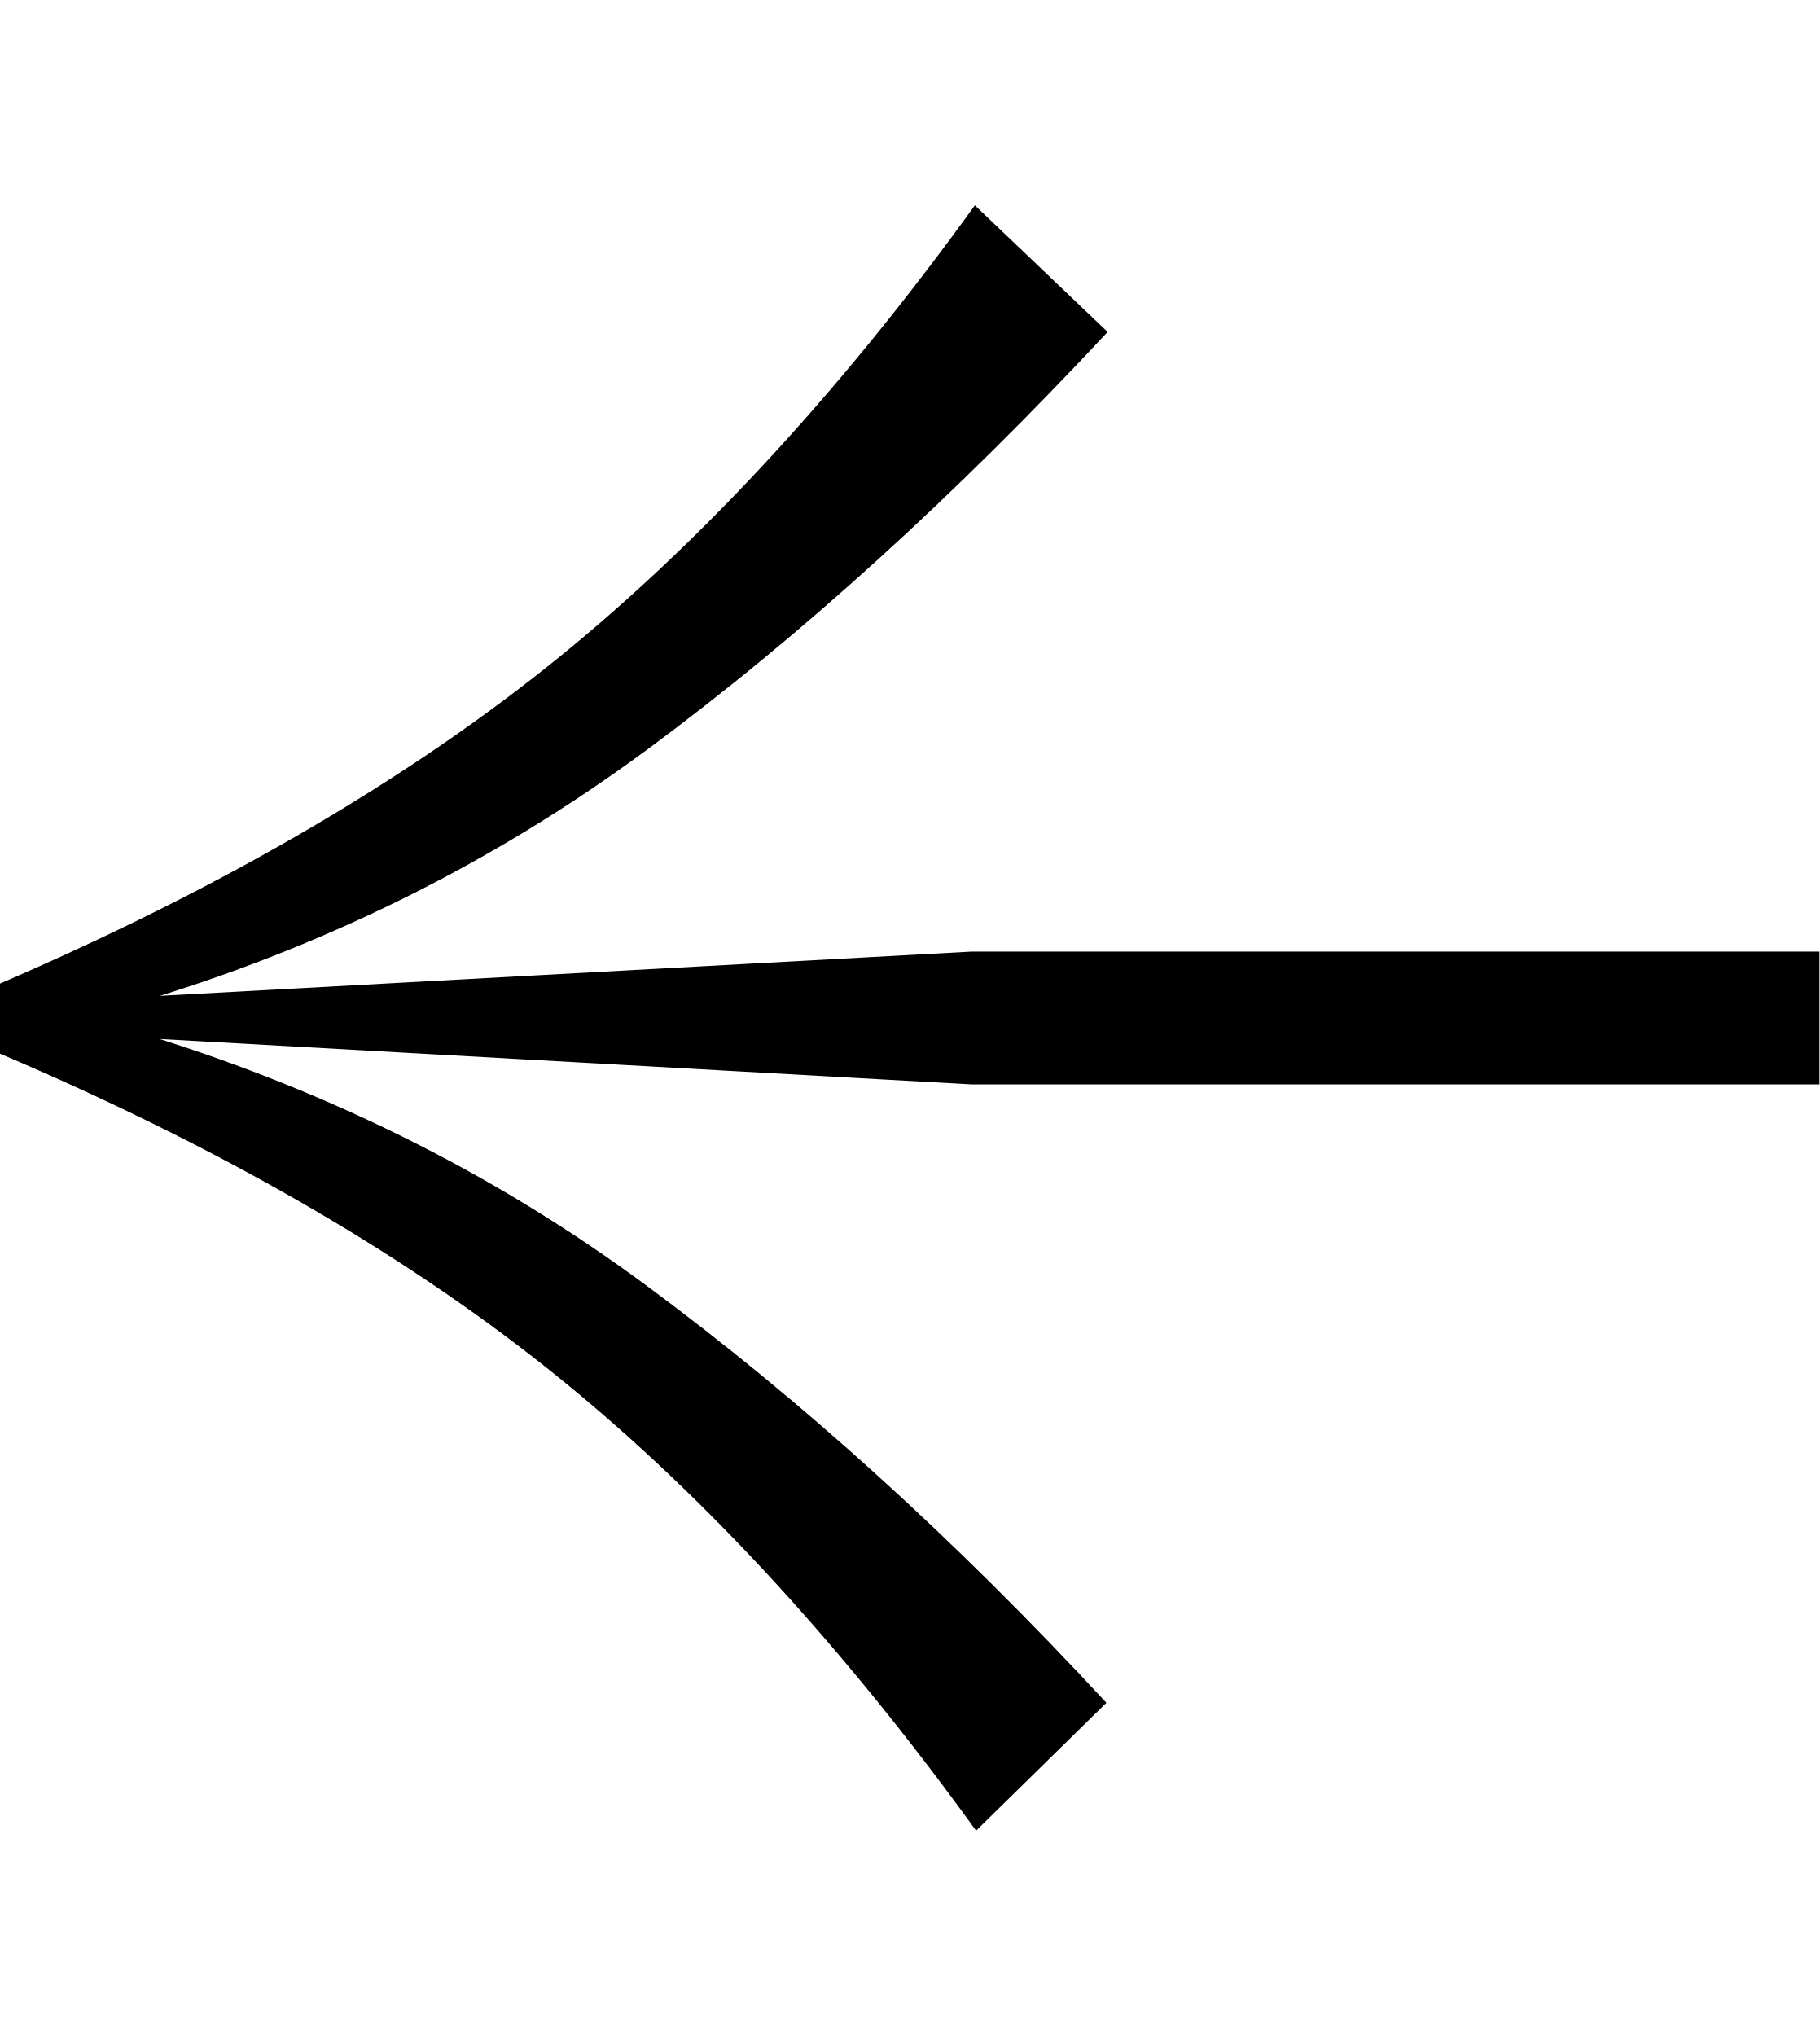
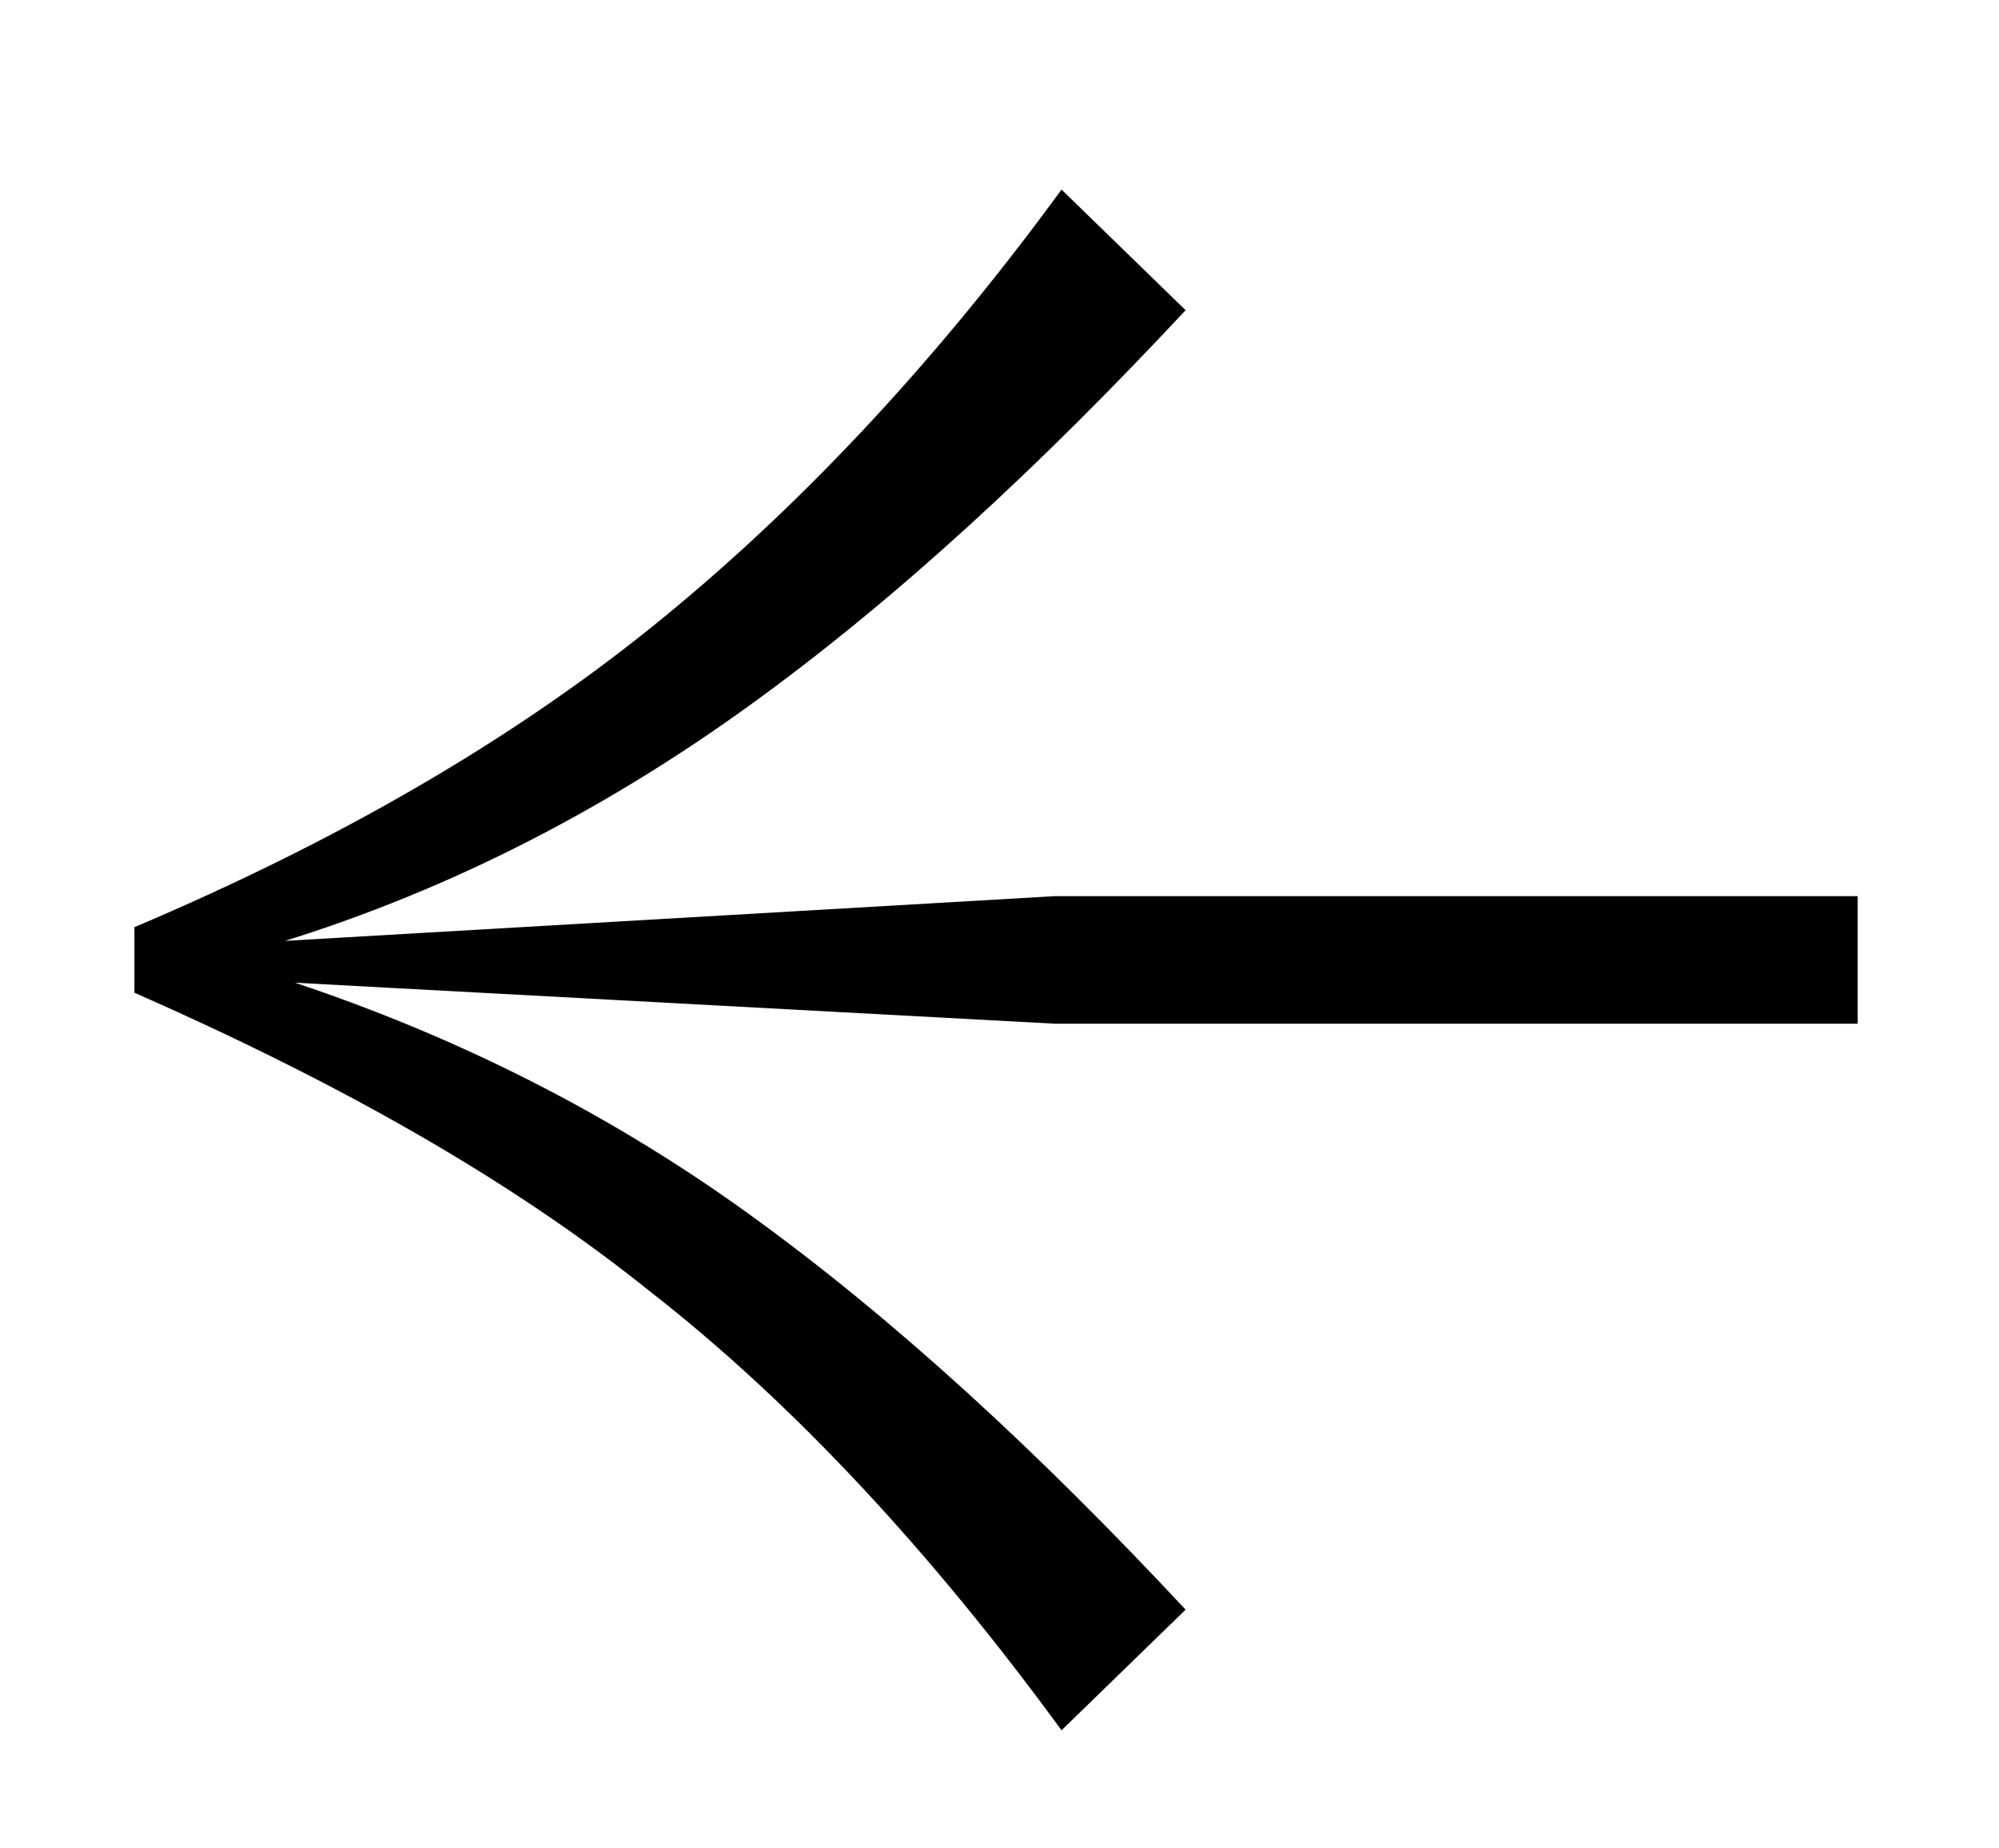
- <svg xmlns="http://www.w3.org/2000/svg" version="1.1" id="Layer_1" x="0px" y="0px" viewBox="0 0 148 165.6" style="enable-background:new 0 0 148 165.6;" xml:space="preserve">
+ <svg xmlns="http://www.w3.org/2000/svg" version="1.1" id="Layer_1" x="0px" y="0px" viewBox="0 0 58 53.6" style="enable-background:new 0 0 58 53.6;" xml:space="preserve">
  <g>
-     <path d="M79.4,148.9c-11.2-15.5-22.9-28.1-35-37.7S17.4,93.1,0,85.7l0-5.7C17.4,72.5,32.2,64,44.3,54.4s23.9-22.3,35-37.7L90.1,27   C77.7,40.3,65.2,51.7,52.6,61S26,77.2,10.7,81.7v2.1c15.3,4.6,29.2,11.4,41.8,20.7s25.1,20.6,37.5,34L79.4,148.9z M148,88.2H79   L7.5,84.2v-2.9L79,77.4h69V88.2z" />
+     <path d="M30.8,50.2C27,45,23,40.7,18.9,37.5c-4.1-3.3-9.1-6.1-15-8.7v-1.9c5.9-2.5,10.9-5.4,15-8.7S27,10.7,30.8,5.5L34.4,9   c-4.2,4.5-8.4,8.4-12.7,11.5s-9,5.5-14.1,7v0.7c5.1,1.6,9.8,3.9,14.1,7c4.3,3.1,8.5,7,12.7,11.5L30.8,50.2z M53.9,29.7H30.6   L6.5,28.4v-1L30.6,26h23.3V29.7z" />
  </g>
</svg>
